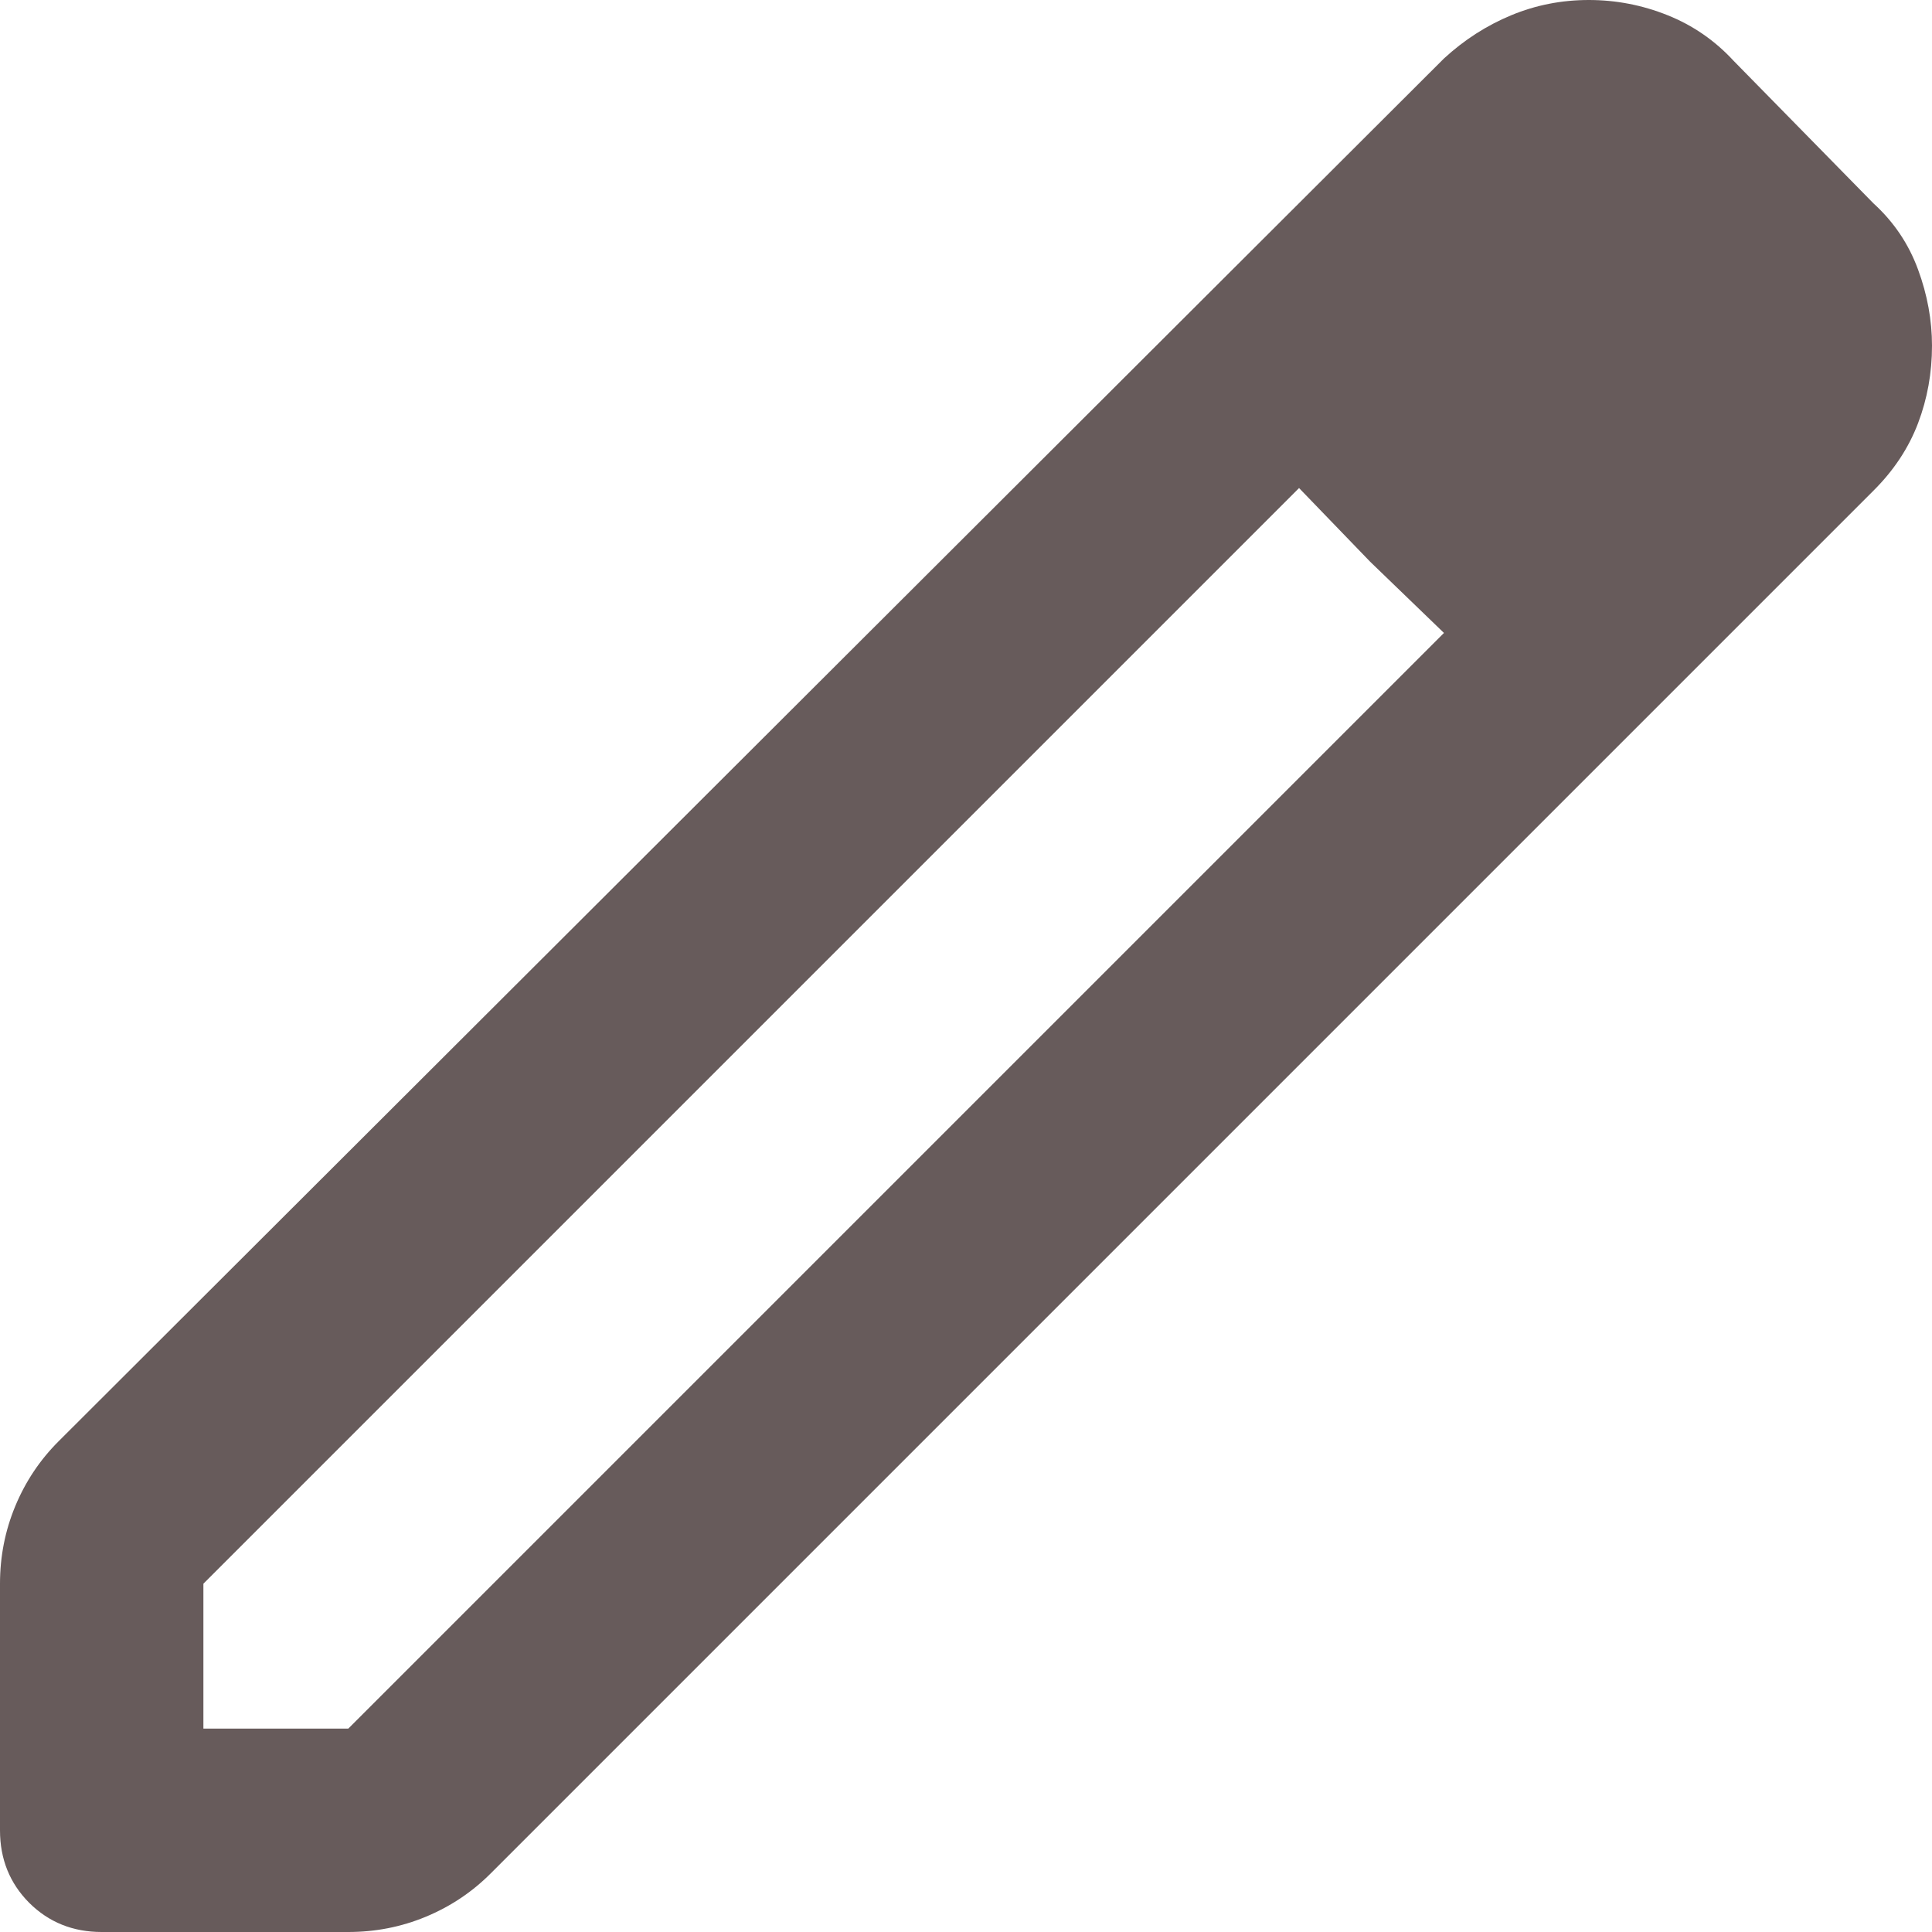
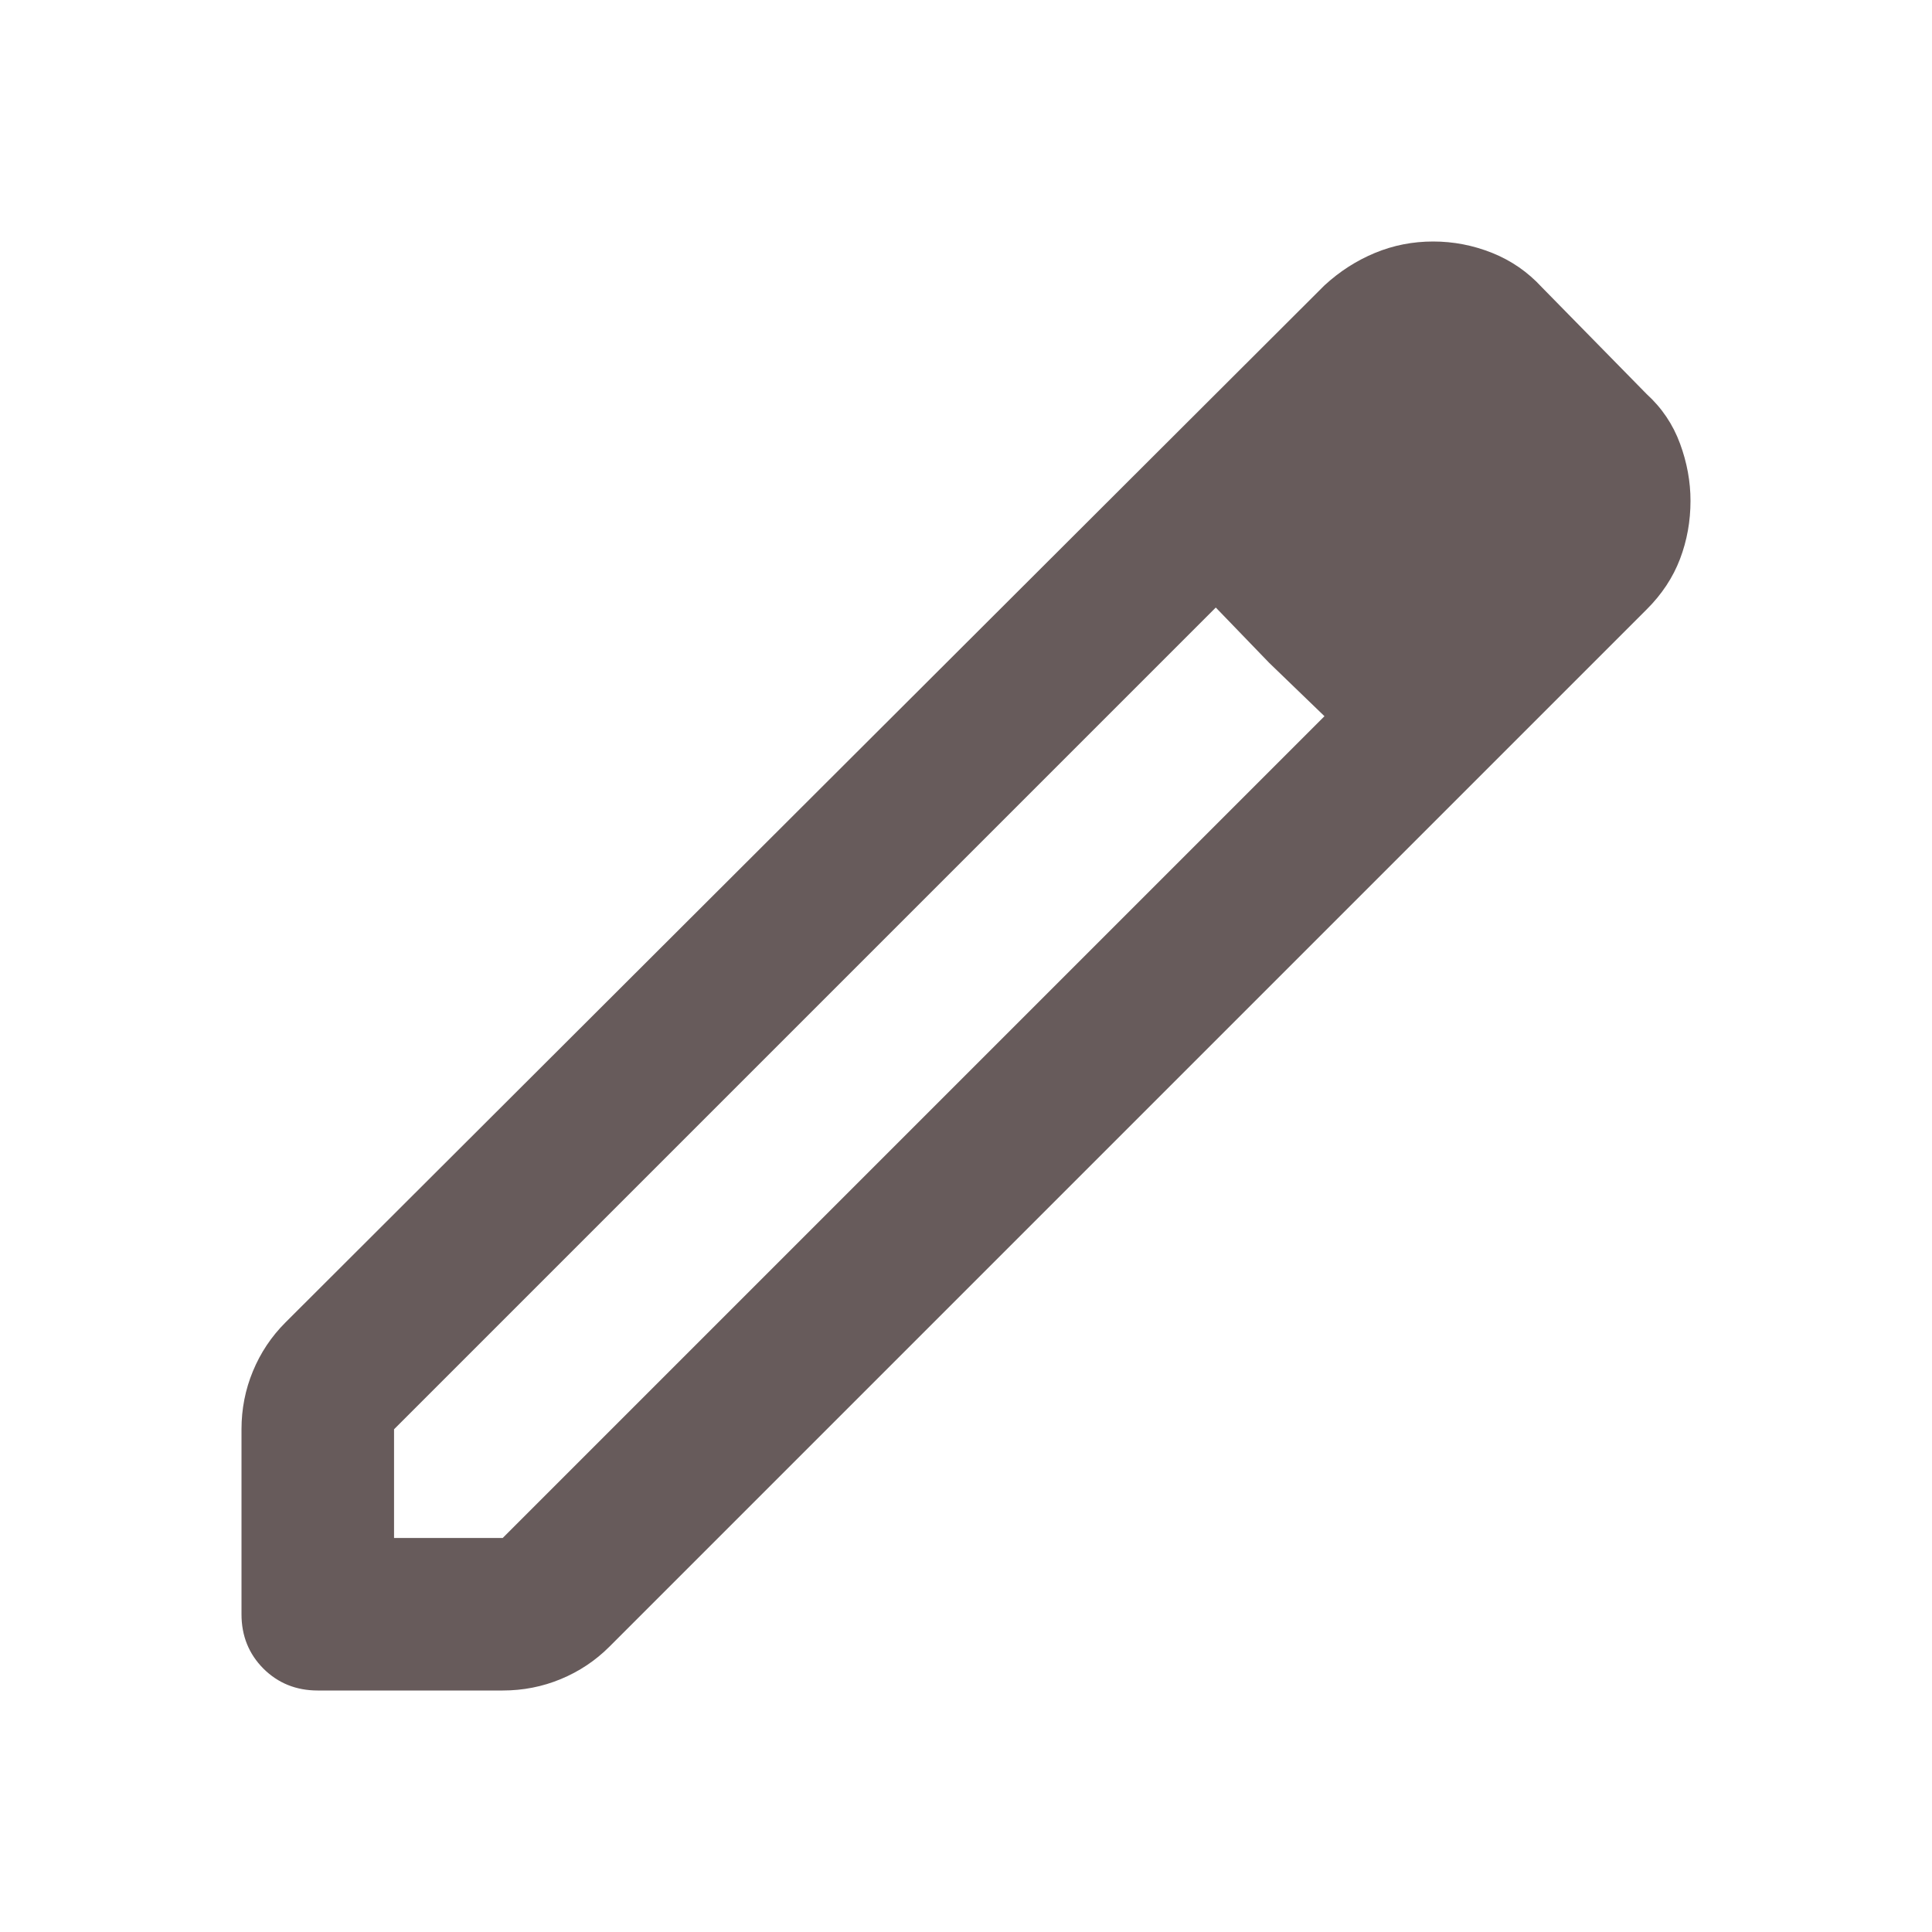
- <svg xmlns="http://www.w3.org/2000/svg" width="18" height="18" viewBox="0 0 18 18" fill="none">
-   <path d="M1.895 16.105H3.245L13.453 5.897L12.103 4.547L1.895 14.755V16.105ZM0.947 18C0.679 18 0.454 17.909 0.272 17.728C0.091 17.546 0 17.321 0 17.053V14.755C0 14.503 0.047 14.262 0.142 14.033C0.237 13.804 0.371 13.603 0.545 13.429L13.453 0.545C13.642 0.371 13.851 0.237 14.08 0.142C14.309 0.047 14.55 0 14.803 0C15.055 0 15.3 0.047 15.537 0.142C15.774 0.237 15.979 0.379 16.153 0.568L17.455 1.895C17.645 2.068 17.783 2.274 17.87 2.511C17.957 2.747 18 2.984 18 3.221C18 3.474 17.957 3.714 17.87 3.943C17.783 4.172 17.645 4.382 17.455 4.571L4.571 17.455C4.397 17.629 4.196 17.763 3.967 17.858C3.738 17.953 3.497 18 3.245 18H0.947ZM12.766 5.234L12.103 4.547L13.453 5.897L12.766 5.234Z" fill="#675B5B" />
+ <svg xmlns="http://www.w3.org/2000/svg" width="24" height="24" viewBox="0 0 24 24" fill="none">
+   <path d="M4.895 19.105H6.245L16.453 8.897L15.103 7.547L4.895 17.755V19.105ZM3.947 21C3.679 21 3.454 20.909 3.272 20.728C3.091 20.546 3 20.321 3 20.053V17.755C3 17.503 3.047 17.262 3.142 17.033C3.237 16.804 3.371 16.603 3.545 16.429L16.453 3.545C16.642 3.371 16.851 3.237 17.08 3.142C17.309 3.047 17.55 3 17.803 3C18.055 3 18.3 3.047 18.537 3.142C18.774 3.237 18.979 3.379 19.153 3.568L20.455 4.895C20.645 5.068 20.783 5.274 20.87 5.511C20.957 5.747 21 5.984 21 6.221C21 6.474 20.957 6.714 20.87 6.943C20.783 7.172 20.645 7.382 20.455 7.571L7.571 20.455C7.397 20.629 7.196 20.763 6.967 20.858C6.738 20.953 6.497 21 6.245 21H3.947ZM15.766 8.234L15.103 7.547L16.453 8.897L15.766 8.234Z" fill="#675B5B" />
</svg>
